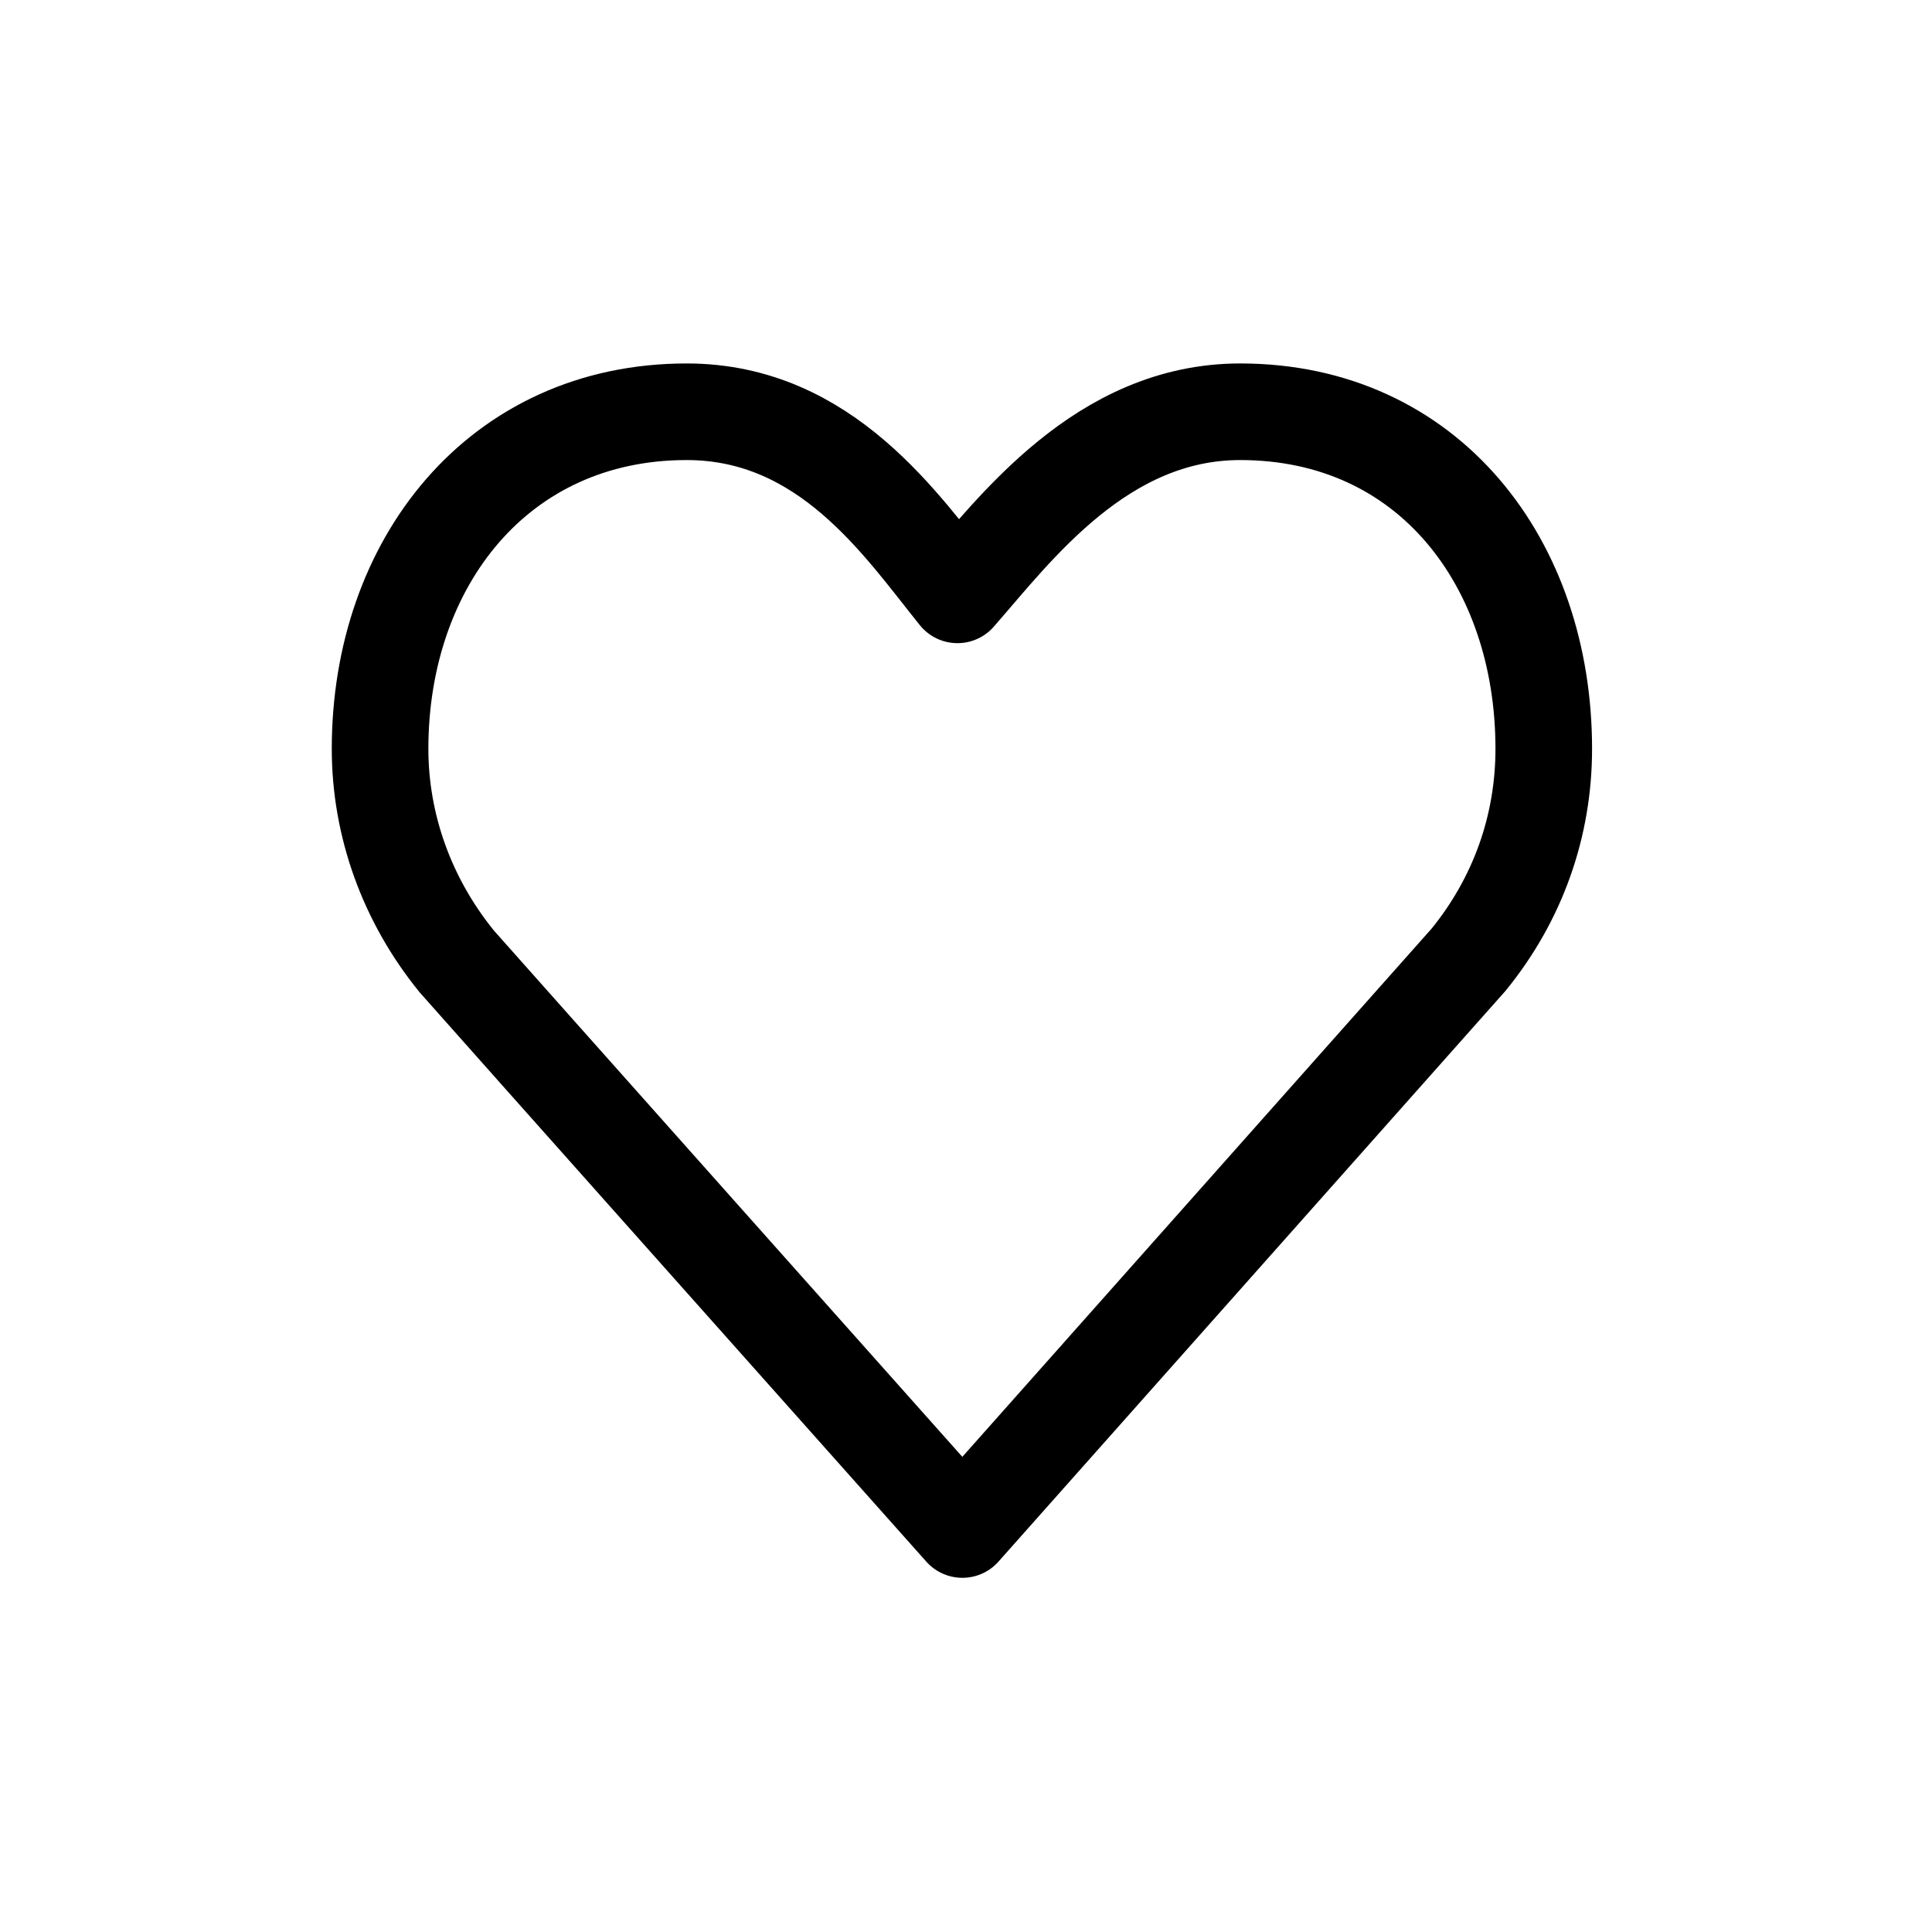
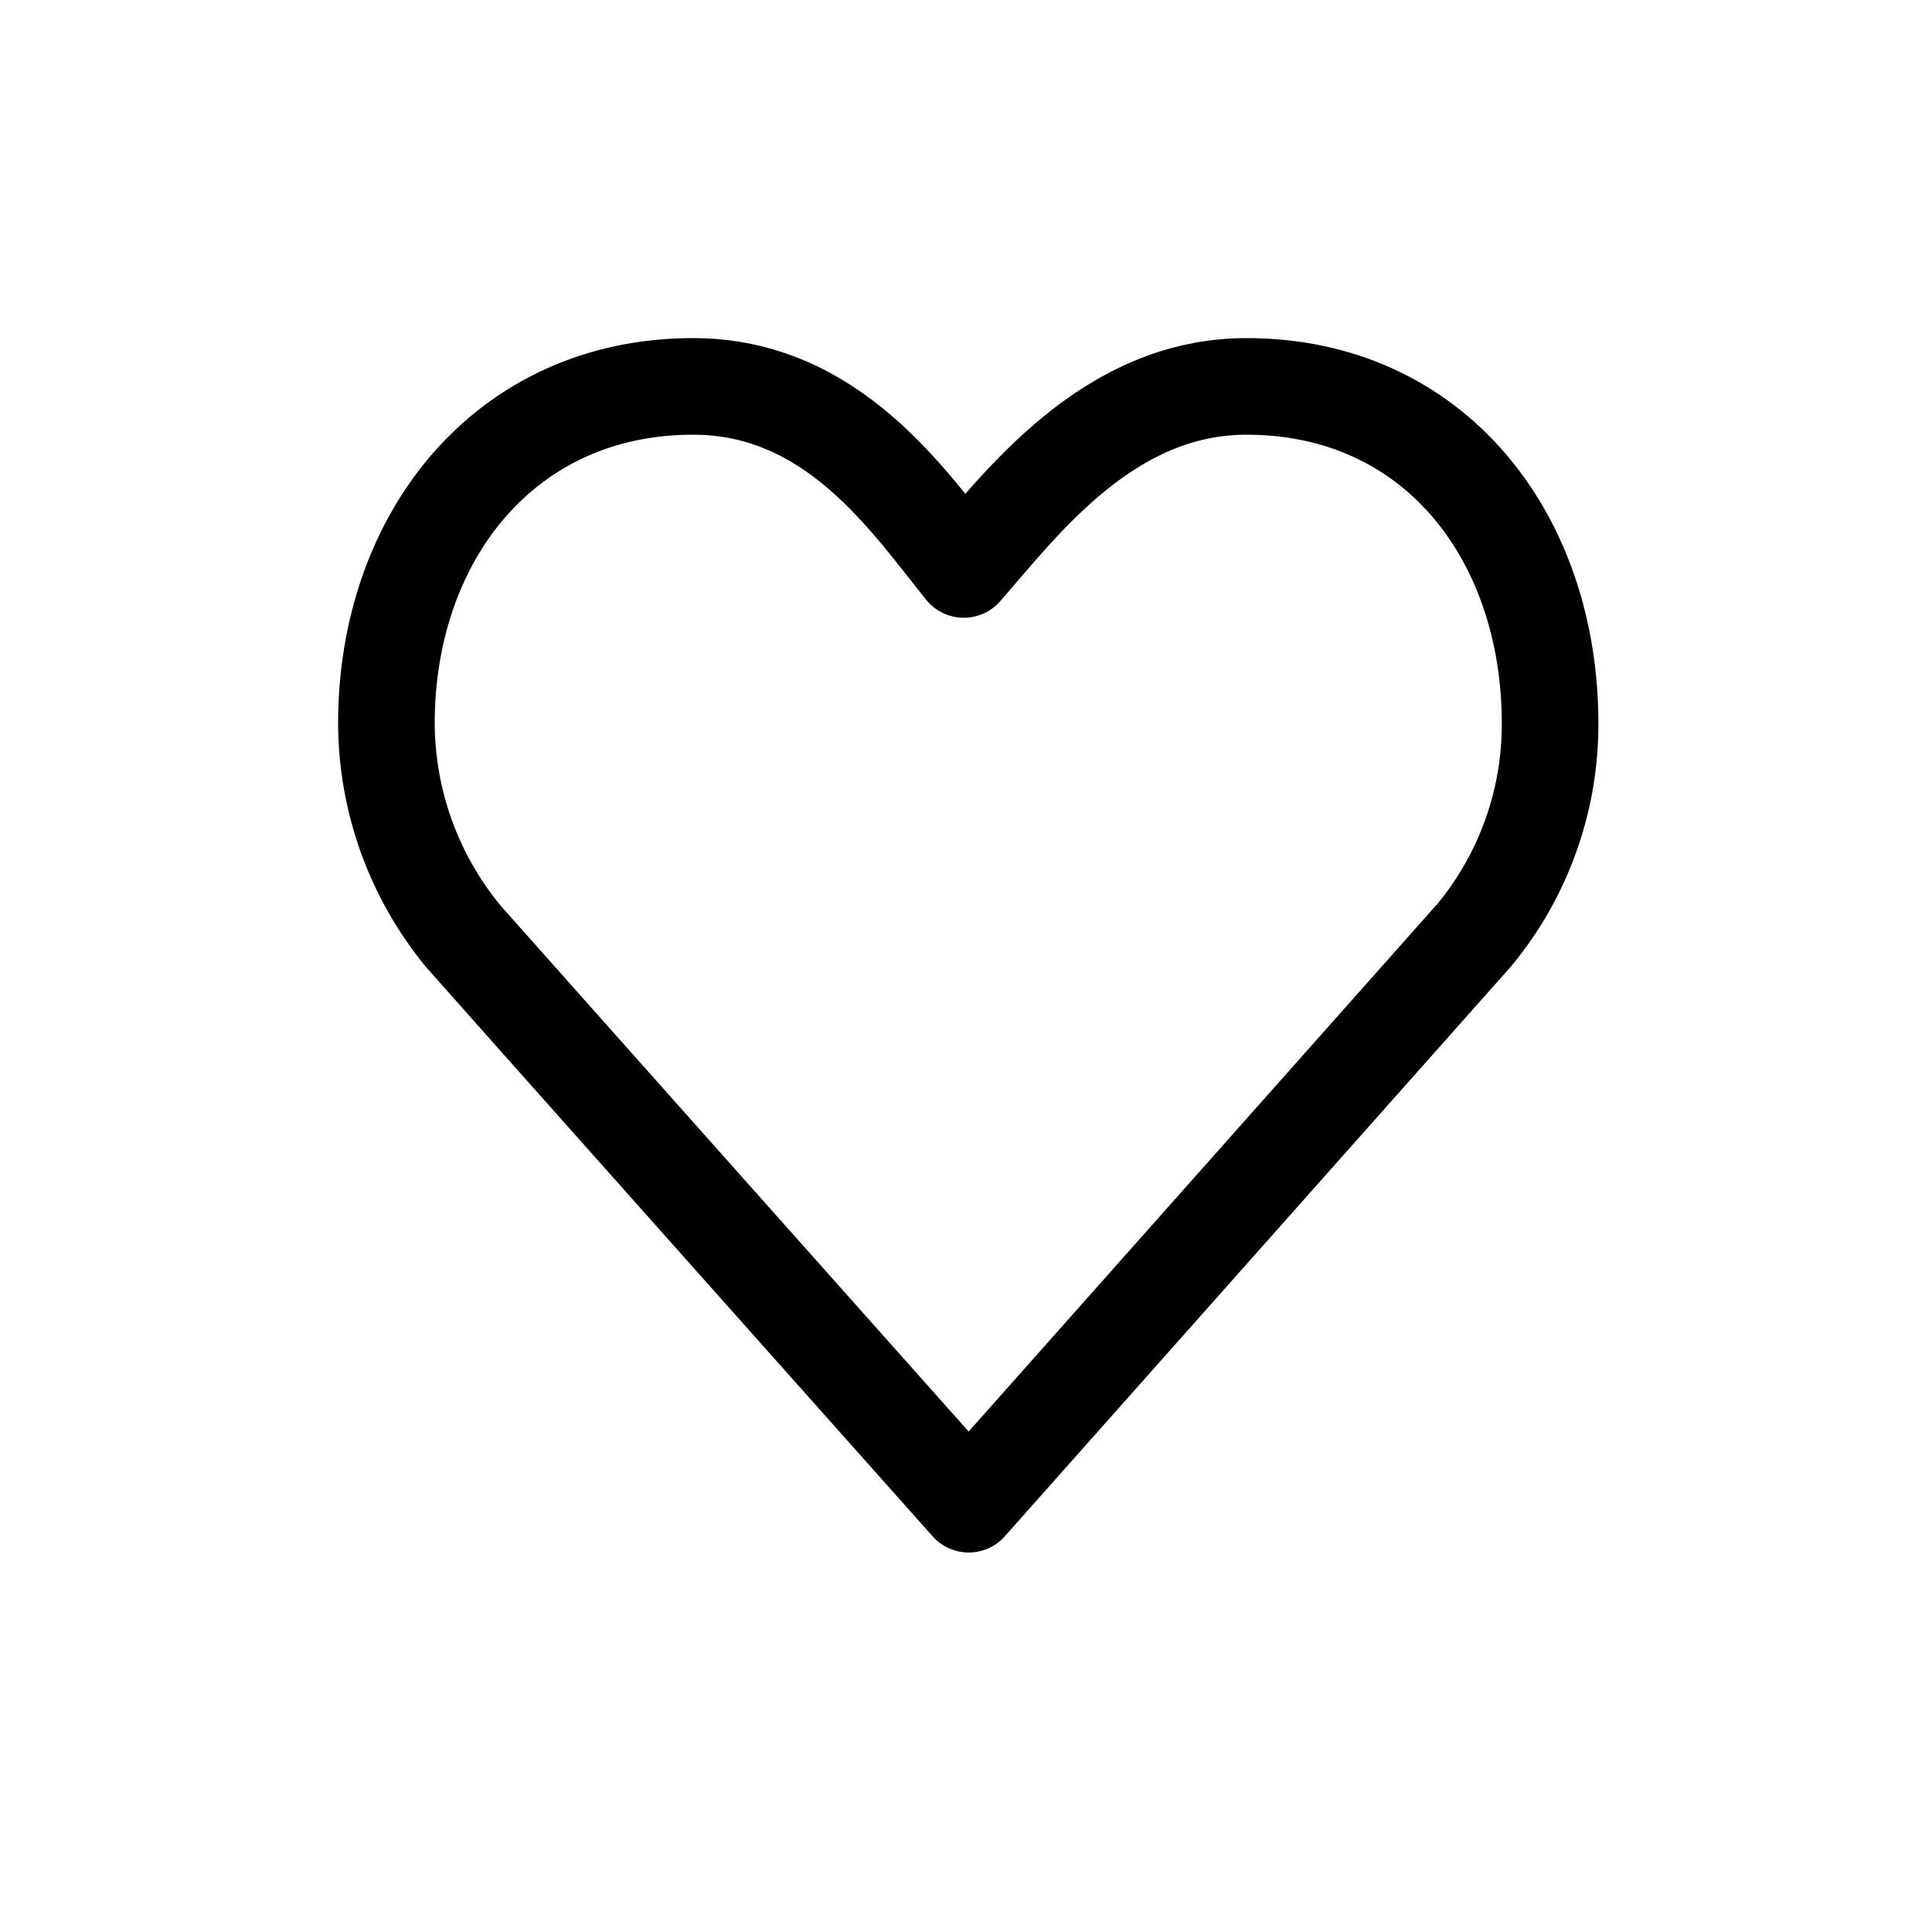
<svg xmlns="http://www.w3.org/2000/svg" viewBox="0 0 40 40">
-   <path fill="none" stroke="currentColor" stroke-linecap="round" stroke-linejoin="round" stroke-width="2" d="M19.925,31.667 C19.925,31.667 9.555,20.023 9.459,19.908 C8.424,18.637 7.869,17.086 7.869,15.503 C7.869,11.655 10.317,8.525 14.217,8.525 C17.108,8.525 18.679,10.897 19.823,12.316 C21.015,10.956 22.809,8.525 25.677,8.525 C29.576,8.525 31.962,11.655 31.962,15.503 C31.962,17.107 31.424,18.617 30.407,19.868 L19.925,31.667 Z" />
+   <path fill="none" stroke="currentColor" stroke-linecap="round" stroke-linejoin="round" stroke-width="2" d="M20.056 31.143S9.686 19.499 9.59 19.383A6.975 6.975 0 018 14.978C8 11.131 10.448 8 14.349 8c2.89 0 4.46 2.372 5.605 3.79C21.146 10.432 22.94 8 25.808 8c3.9 0 6.285 3.13 6.285 6.978a6.848 6.848 0 01-1.555 4.365l-10.482 11.8z" />
</svg>
